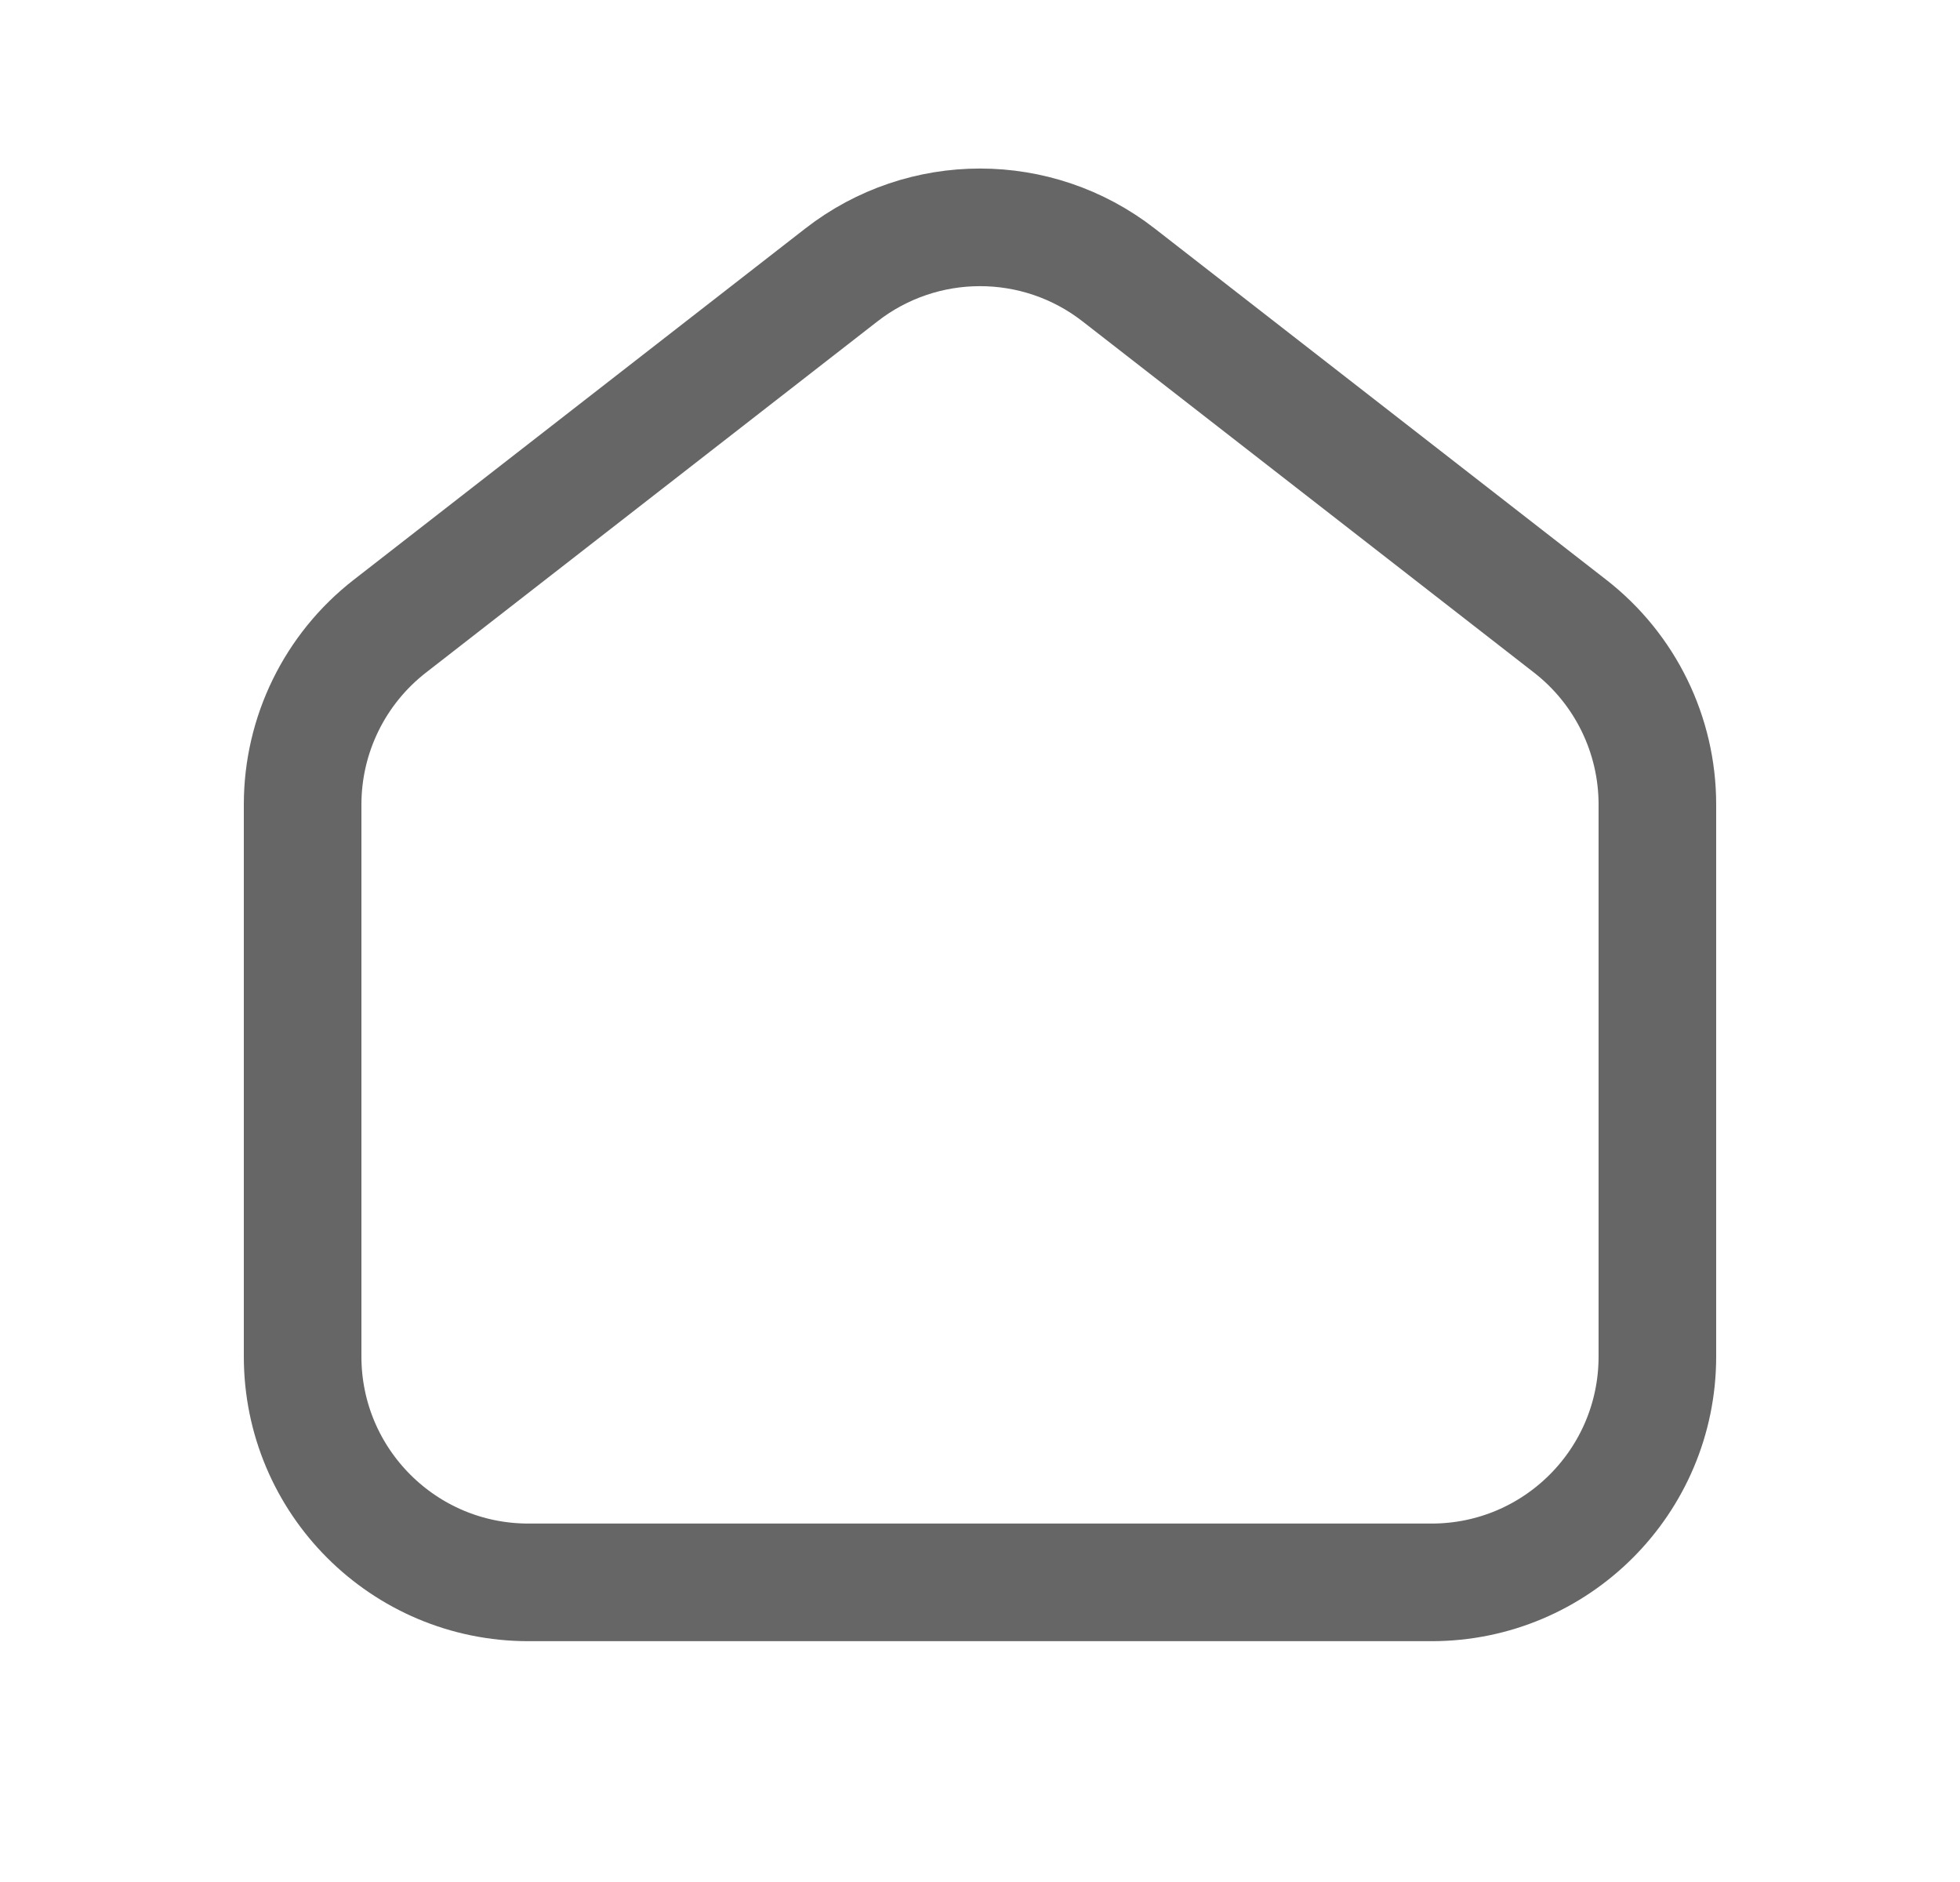
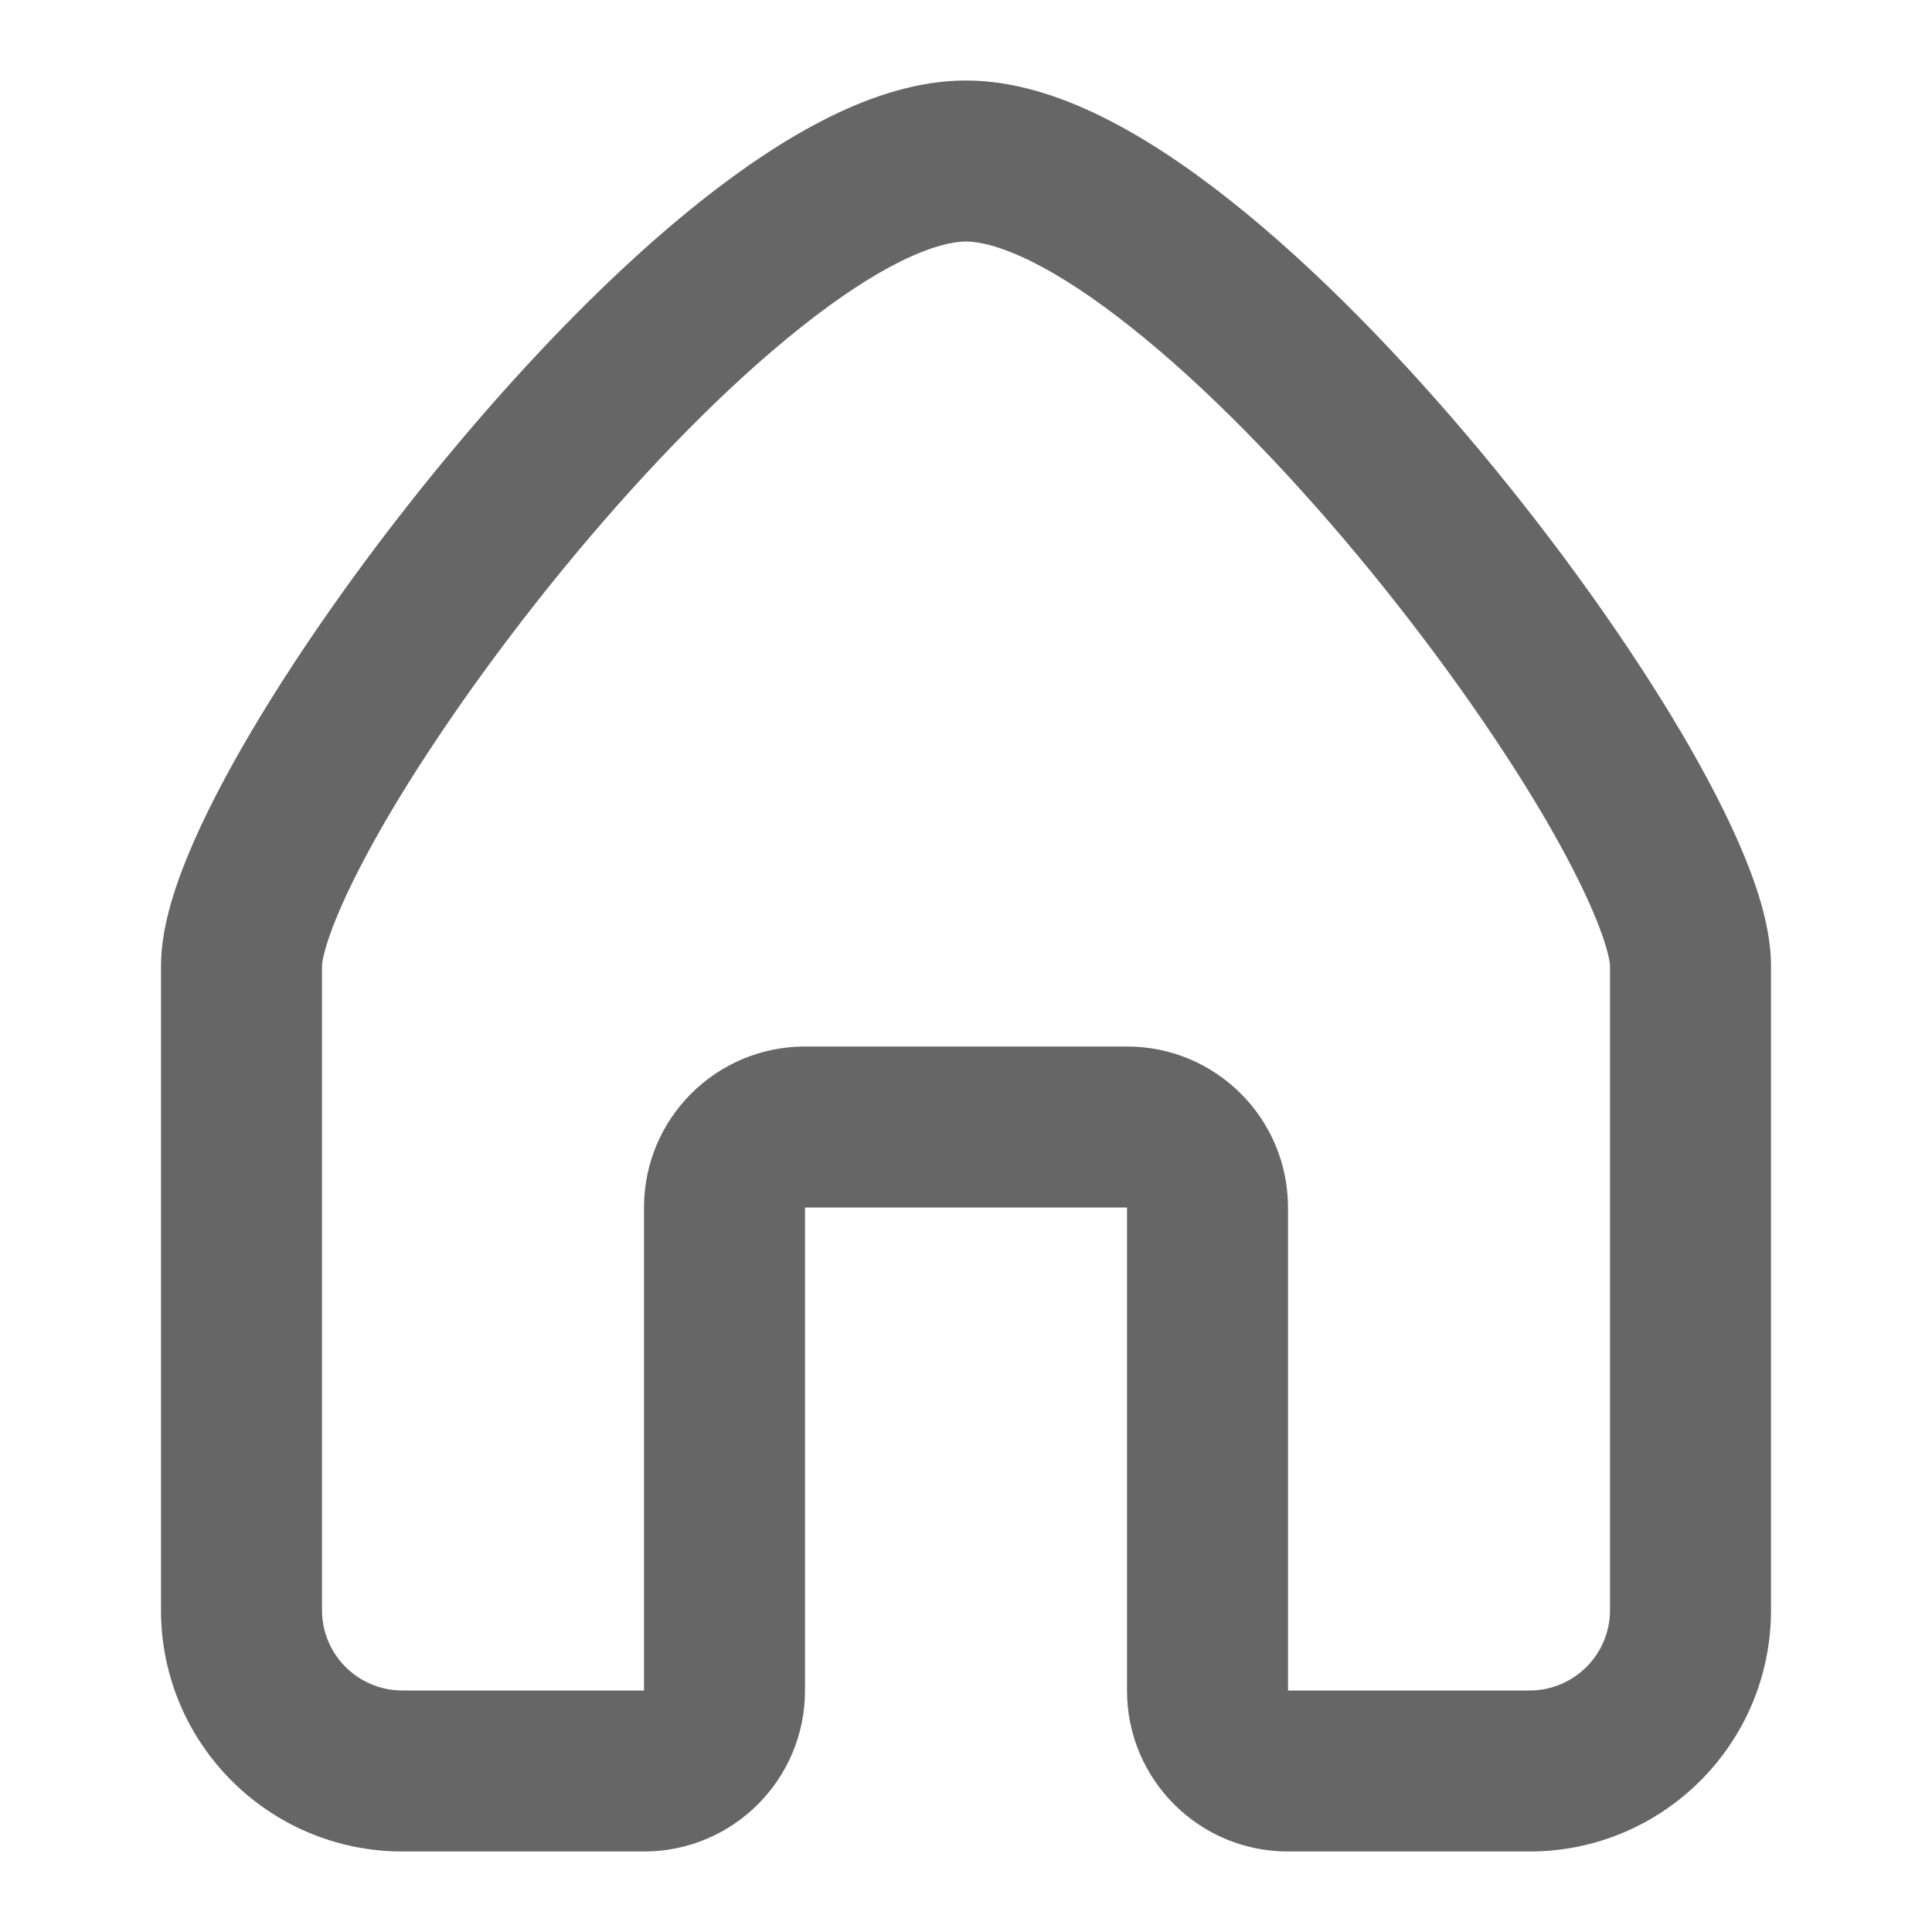
- <svg xmlns="http://www.w3.org/2000/svg" width="25" height="24" viewBox="0 0 25 24" fill="none">
-   <path fill-rule="evenodd" clip-rule="evenodd" d="M20.028 7.986L14.268 3.506C13.229 2.697 11.772 2.697 10.732 3.506L4.972 7.986C4.27 8.532 3.86 9.371 3.86 10.259V17.299C3.86 18.89 5.149 20.179 6.74 20.179H18.26C19.851 20.179 21.14 18.89 21.14 17.299V10.259C21.14 9.371 20.73 8.532 20.028 7.986Z" stroke="#666666" stroke-width="1.5" />
+ <svg xmlns="http://www.w3.org/2000/svg" width="24" height="24" viewBox="0 0 24 24" fill="none">
+   <path fill-rule="evenodd" clip-rule="evenodd" d="M4.188 11.379C4.03 11.759 4 11.953 4 12V20.002C4 20.553 4.447 21 5 21H8V15C8 13.895 8.895 13 10 13H14C15.105 13 16 13.895 16 15V21H19C19.553 21 20 20.553 20 20.002V12C20 11.953 19.97 11.759 19.812 11.379C19.666 11.026 19.444 10.593 19.155 10.102C18.576 9.124 17.765 7.98 16.857 6.89C15.947 5.798 14.964 4.79 14.05 4.065C13.594 3.702 13.174 3.426 12.806 3.244C12.429 3.059 12.164 3 12 3C11.836 3 11.571 3.059 11.194 3.244C10.826 3.426 10.406 3.702 9.95 4.065C9.036 4.79 8.053 5.798 7.143 6.89C6.235 7.98 5.424 9.124 4.845 10.102C4.556 10.593 4.334 11.026 4.188 11.379ZM10.309 1.451C10.835 1.191 11.414 1 12 1C12.586 1 13.165 1.191 13.691 1.451C14.225 1.715 14.766 2.079 15.293 2.498C16.349 3.335 17.428 4.452 18.393 5.61C19.36 6.77 20.236 8.001 20.877 9.085C21.196 9.626 21.467 10.146 21.66 10.613C21.843 11.053 22 11.547 22 12V20.002C22 21.66 20.656 23 19 23H16C14.895 23 14 22.105 14 21V15H10V21C10 22.105 9.105 23 8 23H5C3.344 23 2 21.66 2 20.002V12C2 11.547 2.157 11.053 2.34 10.613C2.533 10.146 2.804 9.626 3.123 9.085C3.764 8.001 4.64 6.77 5.607 5.61C6.572 4.452 7.651 3.335 8.706 2.498C9.234 2.079 9.775 1.715 10.309 1.451Z" fill="#666666" />
</svg>
